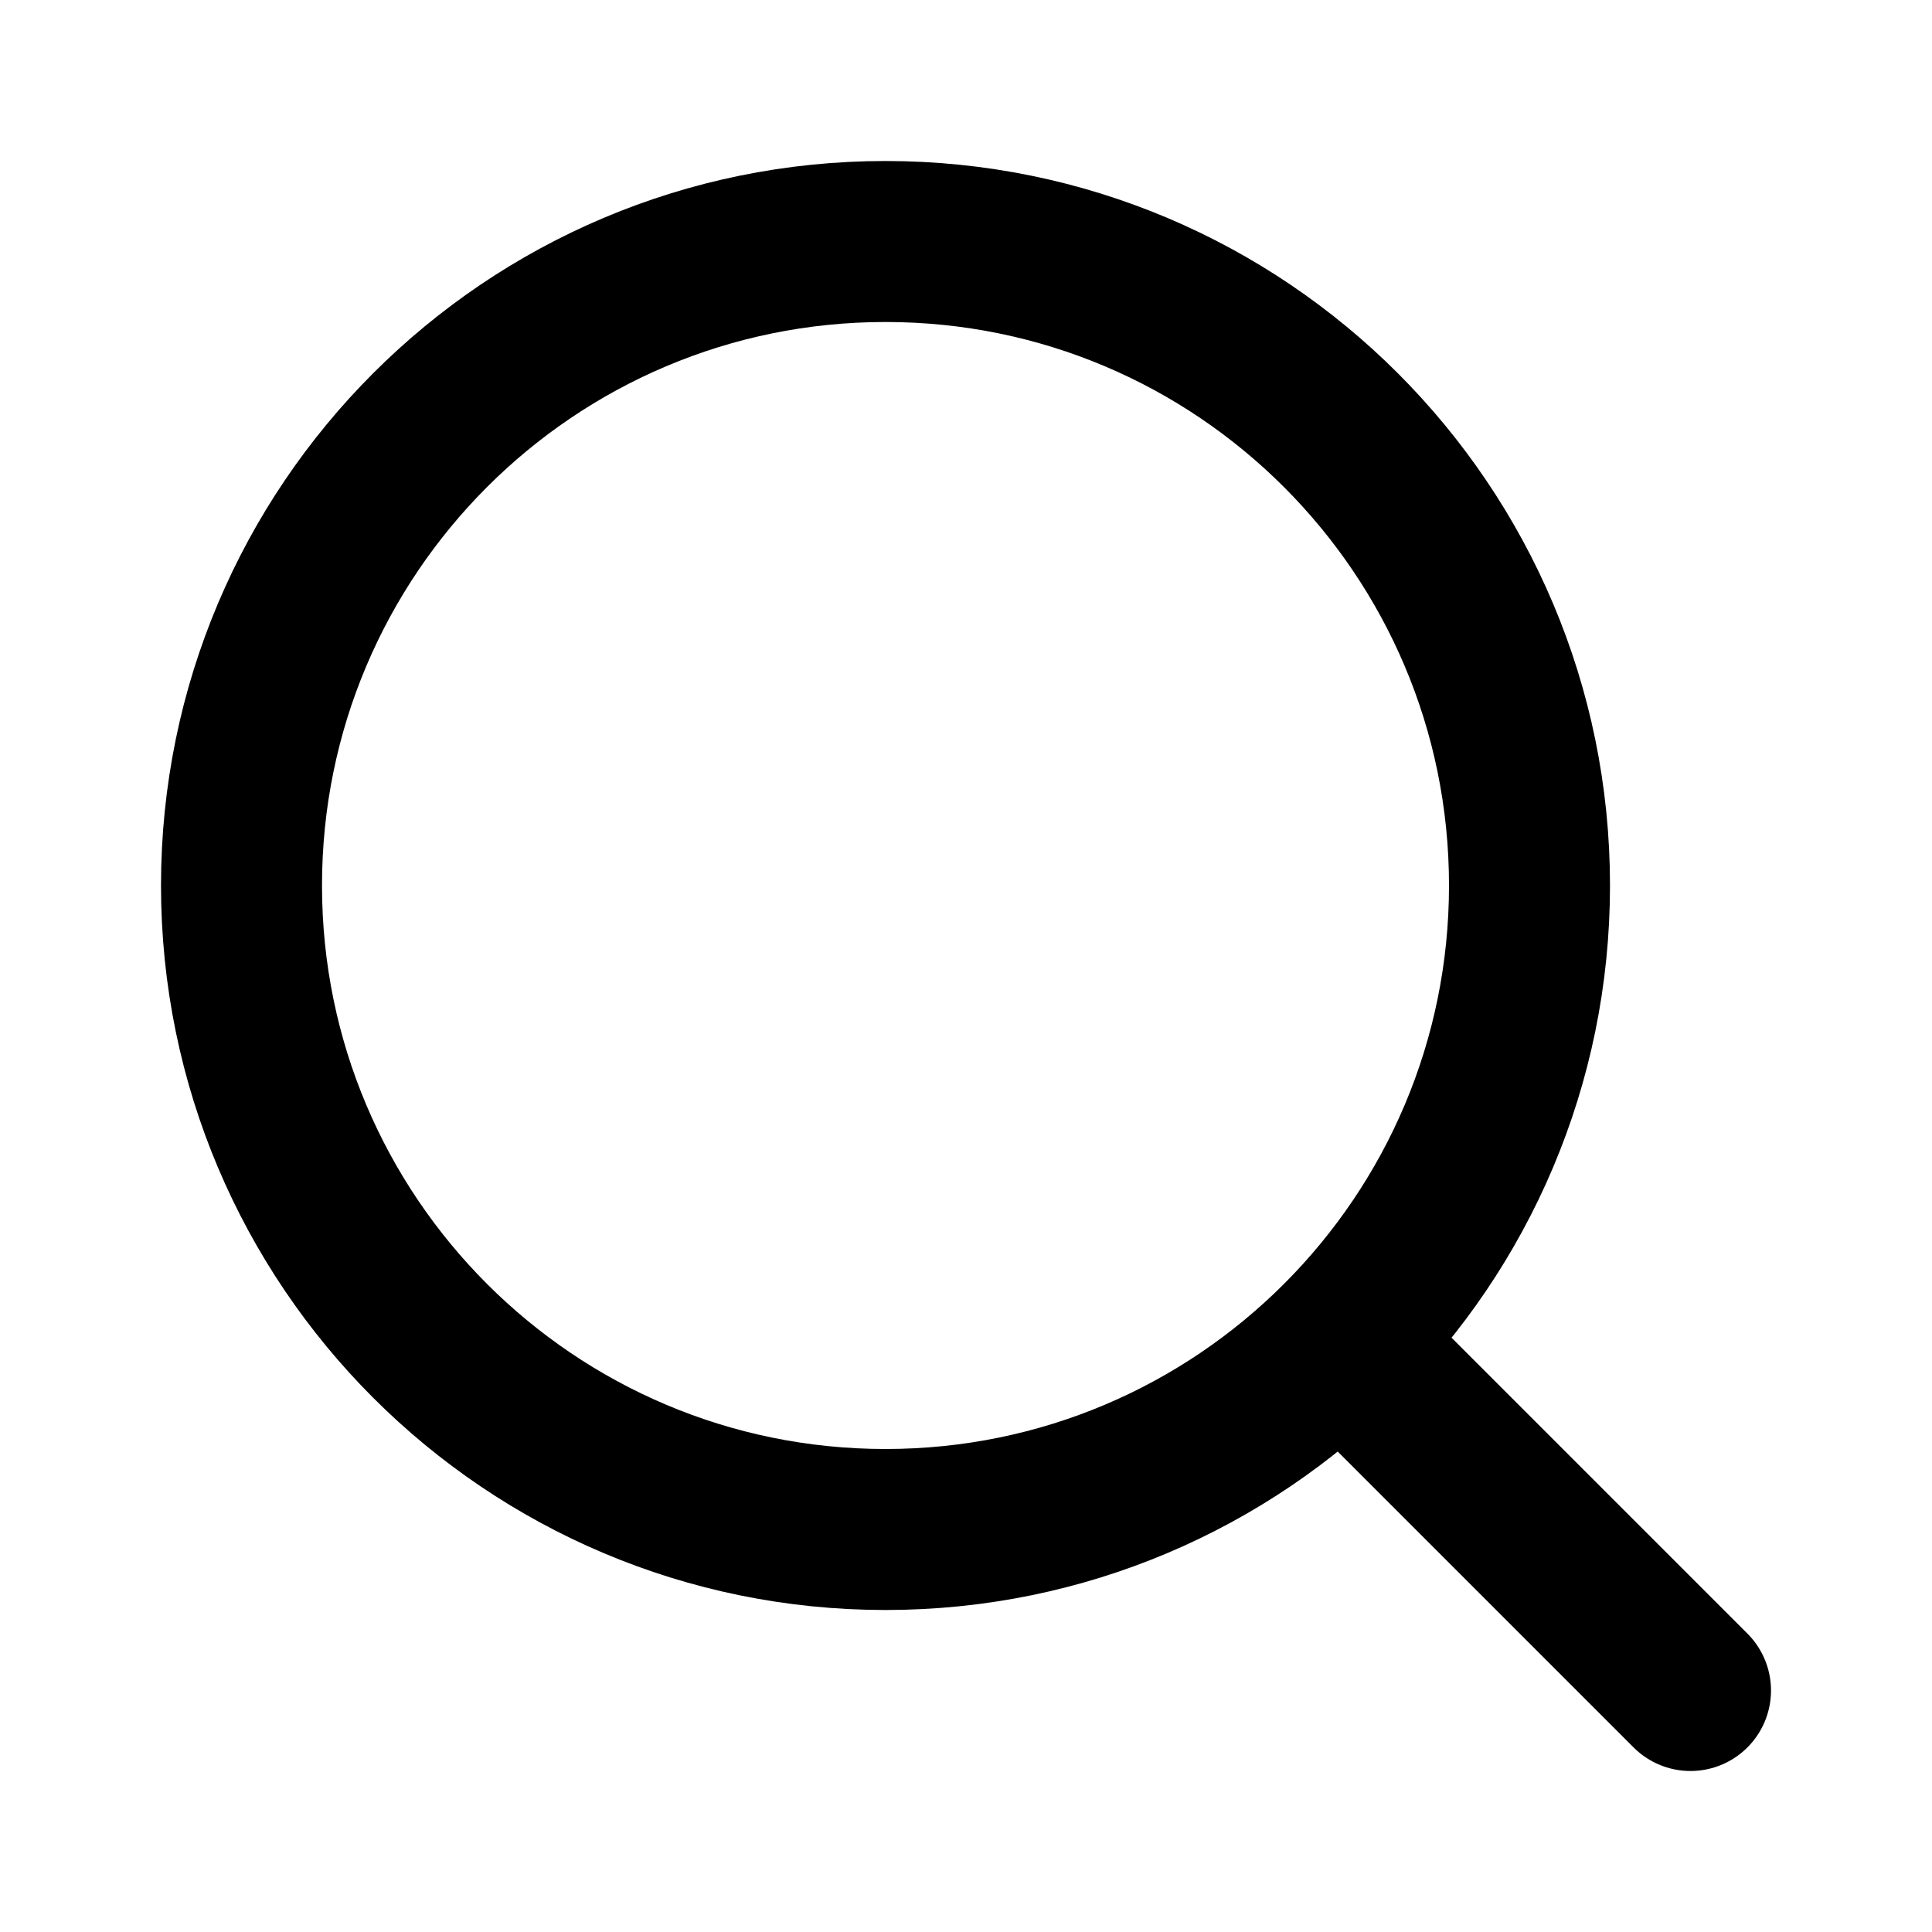
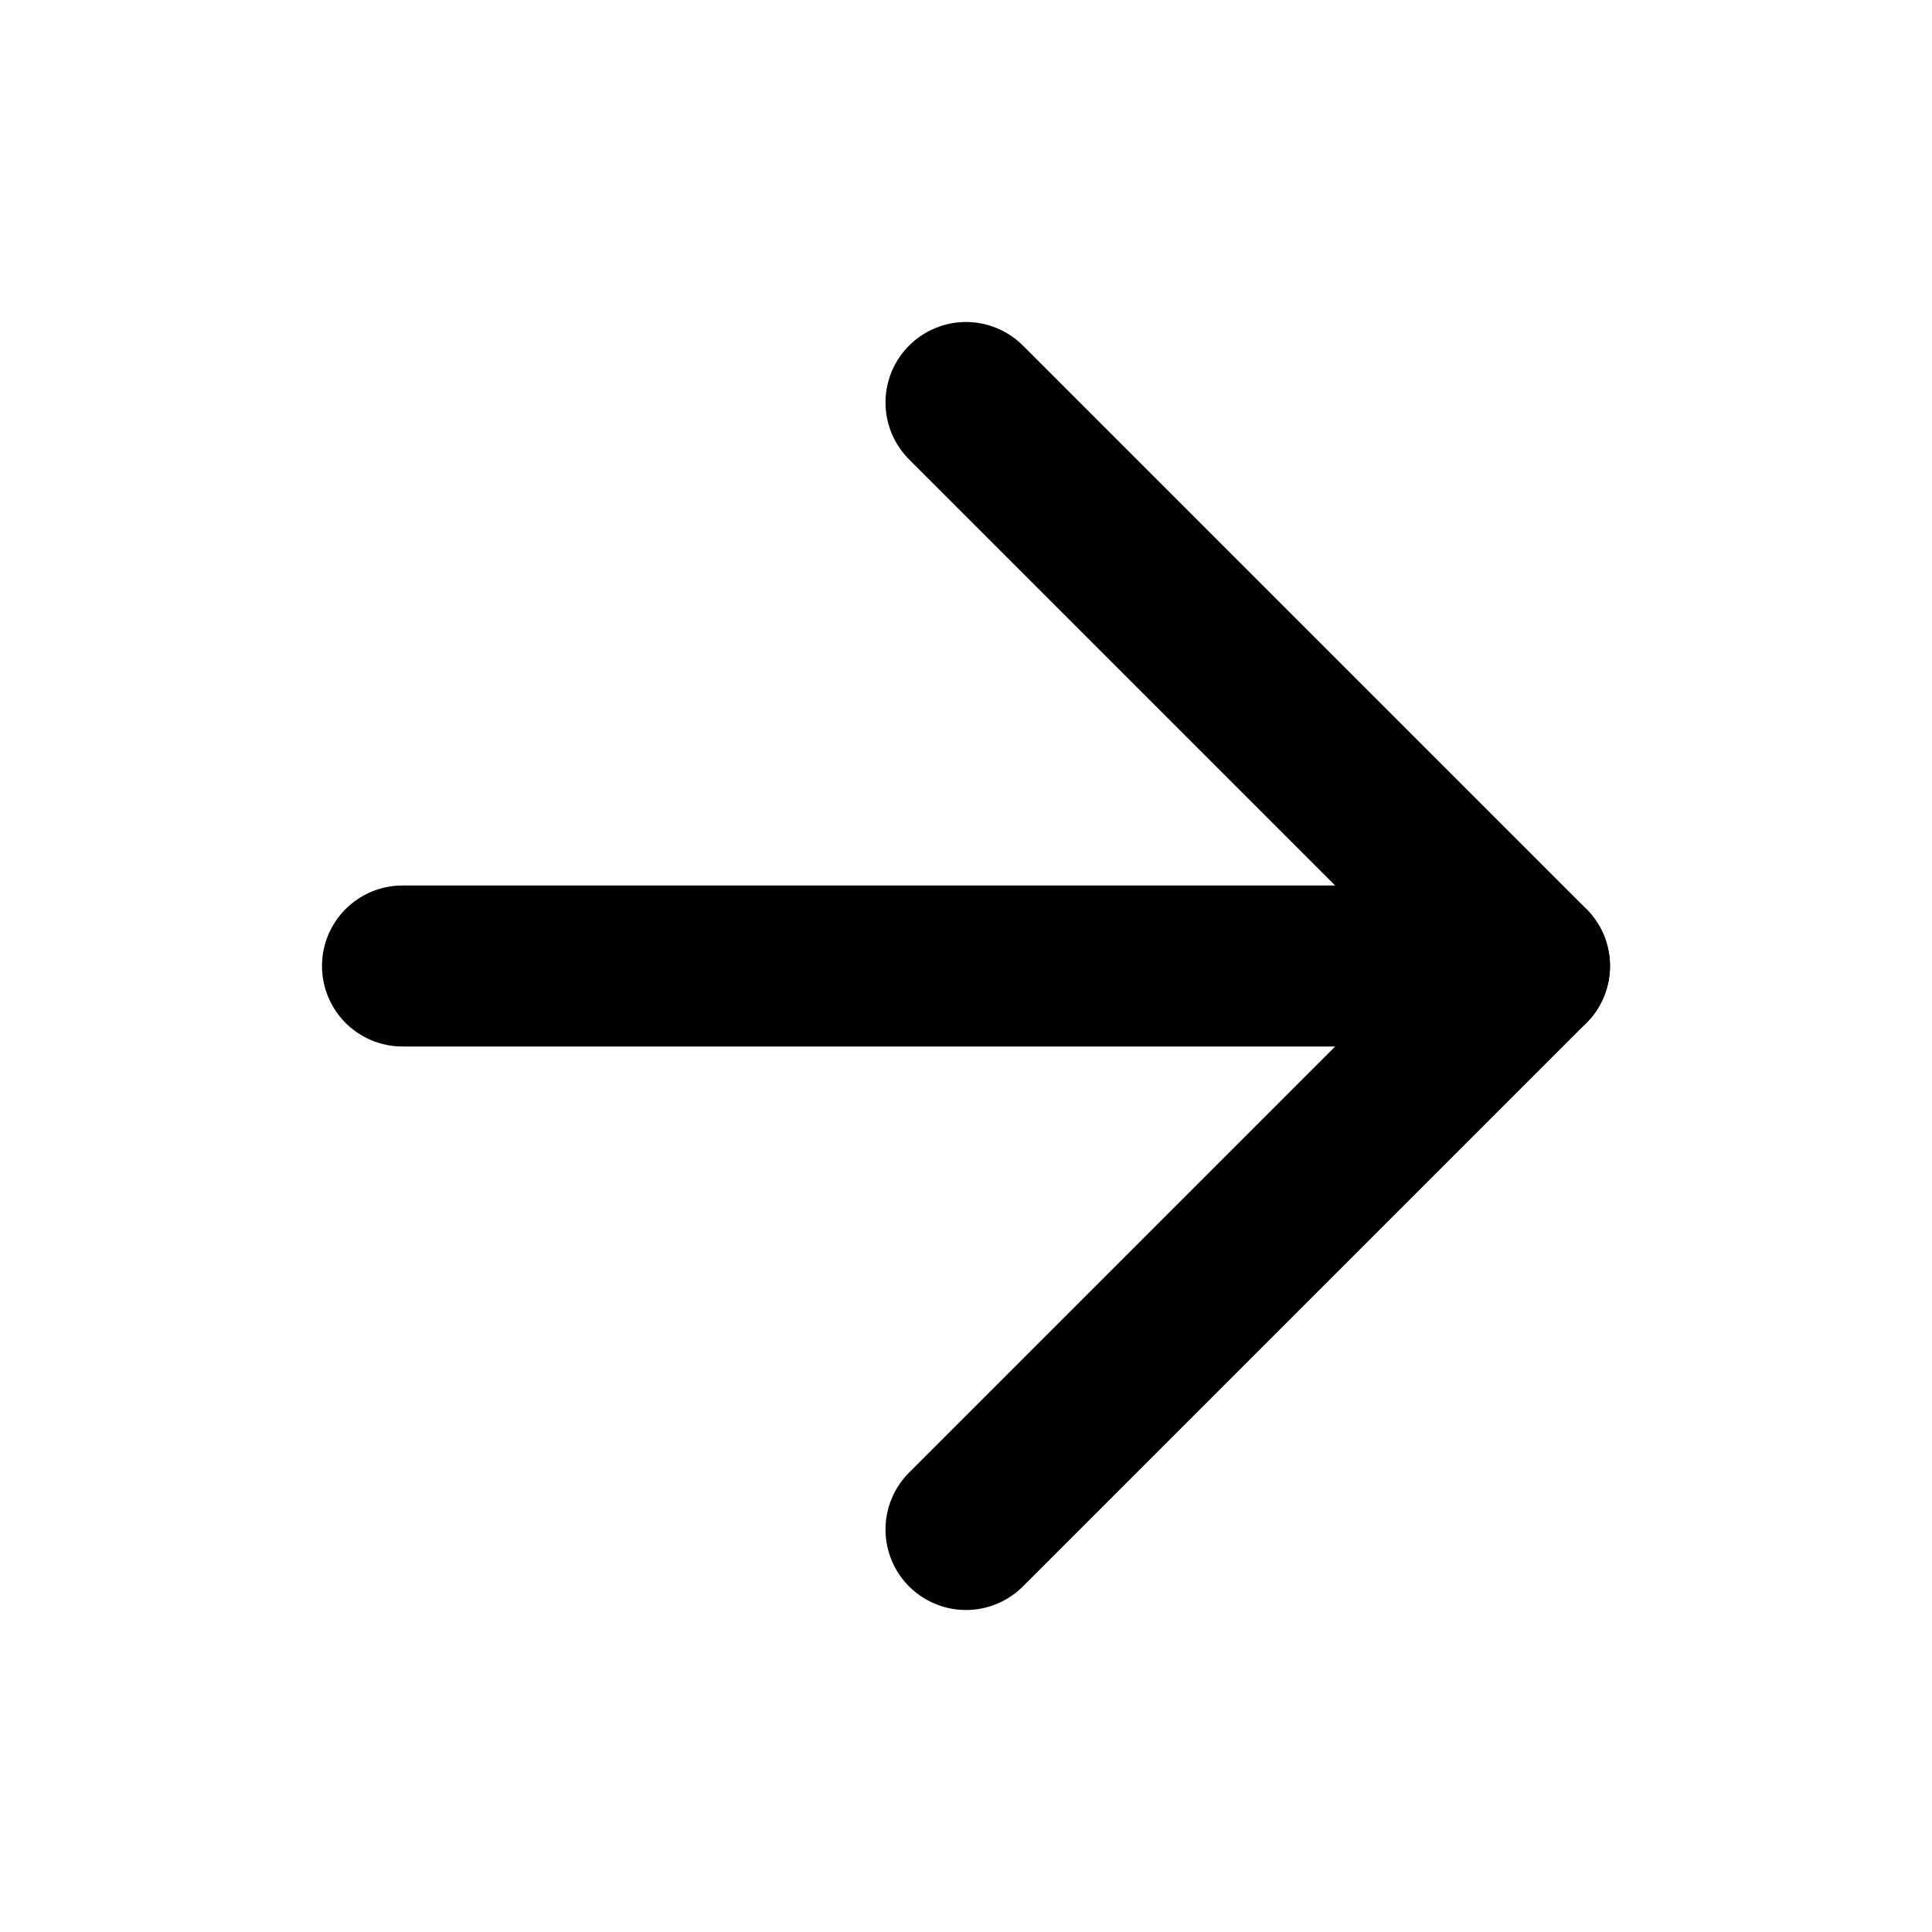
<svg xmlns="http://www.w3.org/2000/svg" width="24" height="24" viewBox="0 0 24 24" fill="none" stroke="currentColor" stroke-width="2" stroke-linecap="round" stroke-linejoin="round">
-   <path d="m21 21-4.34-4.34" />
-   <circle cx="11" cy="11" r="8" />
+   <path d="M5 12h14" />
+   <path d="m12 5 7 7-7 7" />
</svg>
